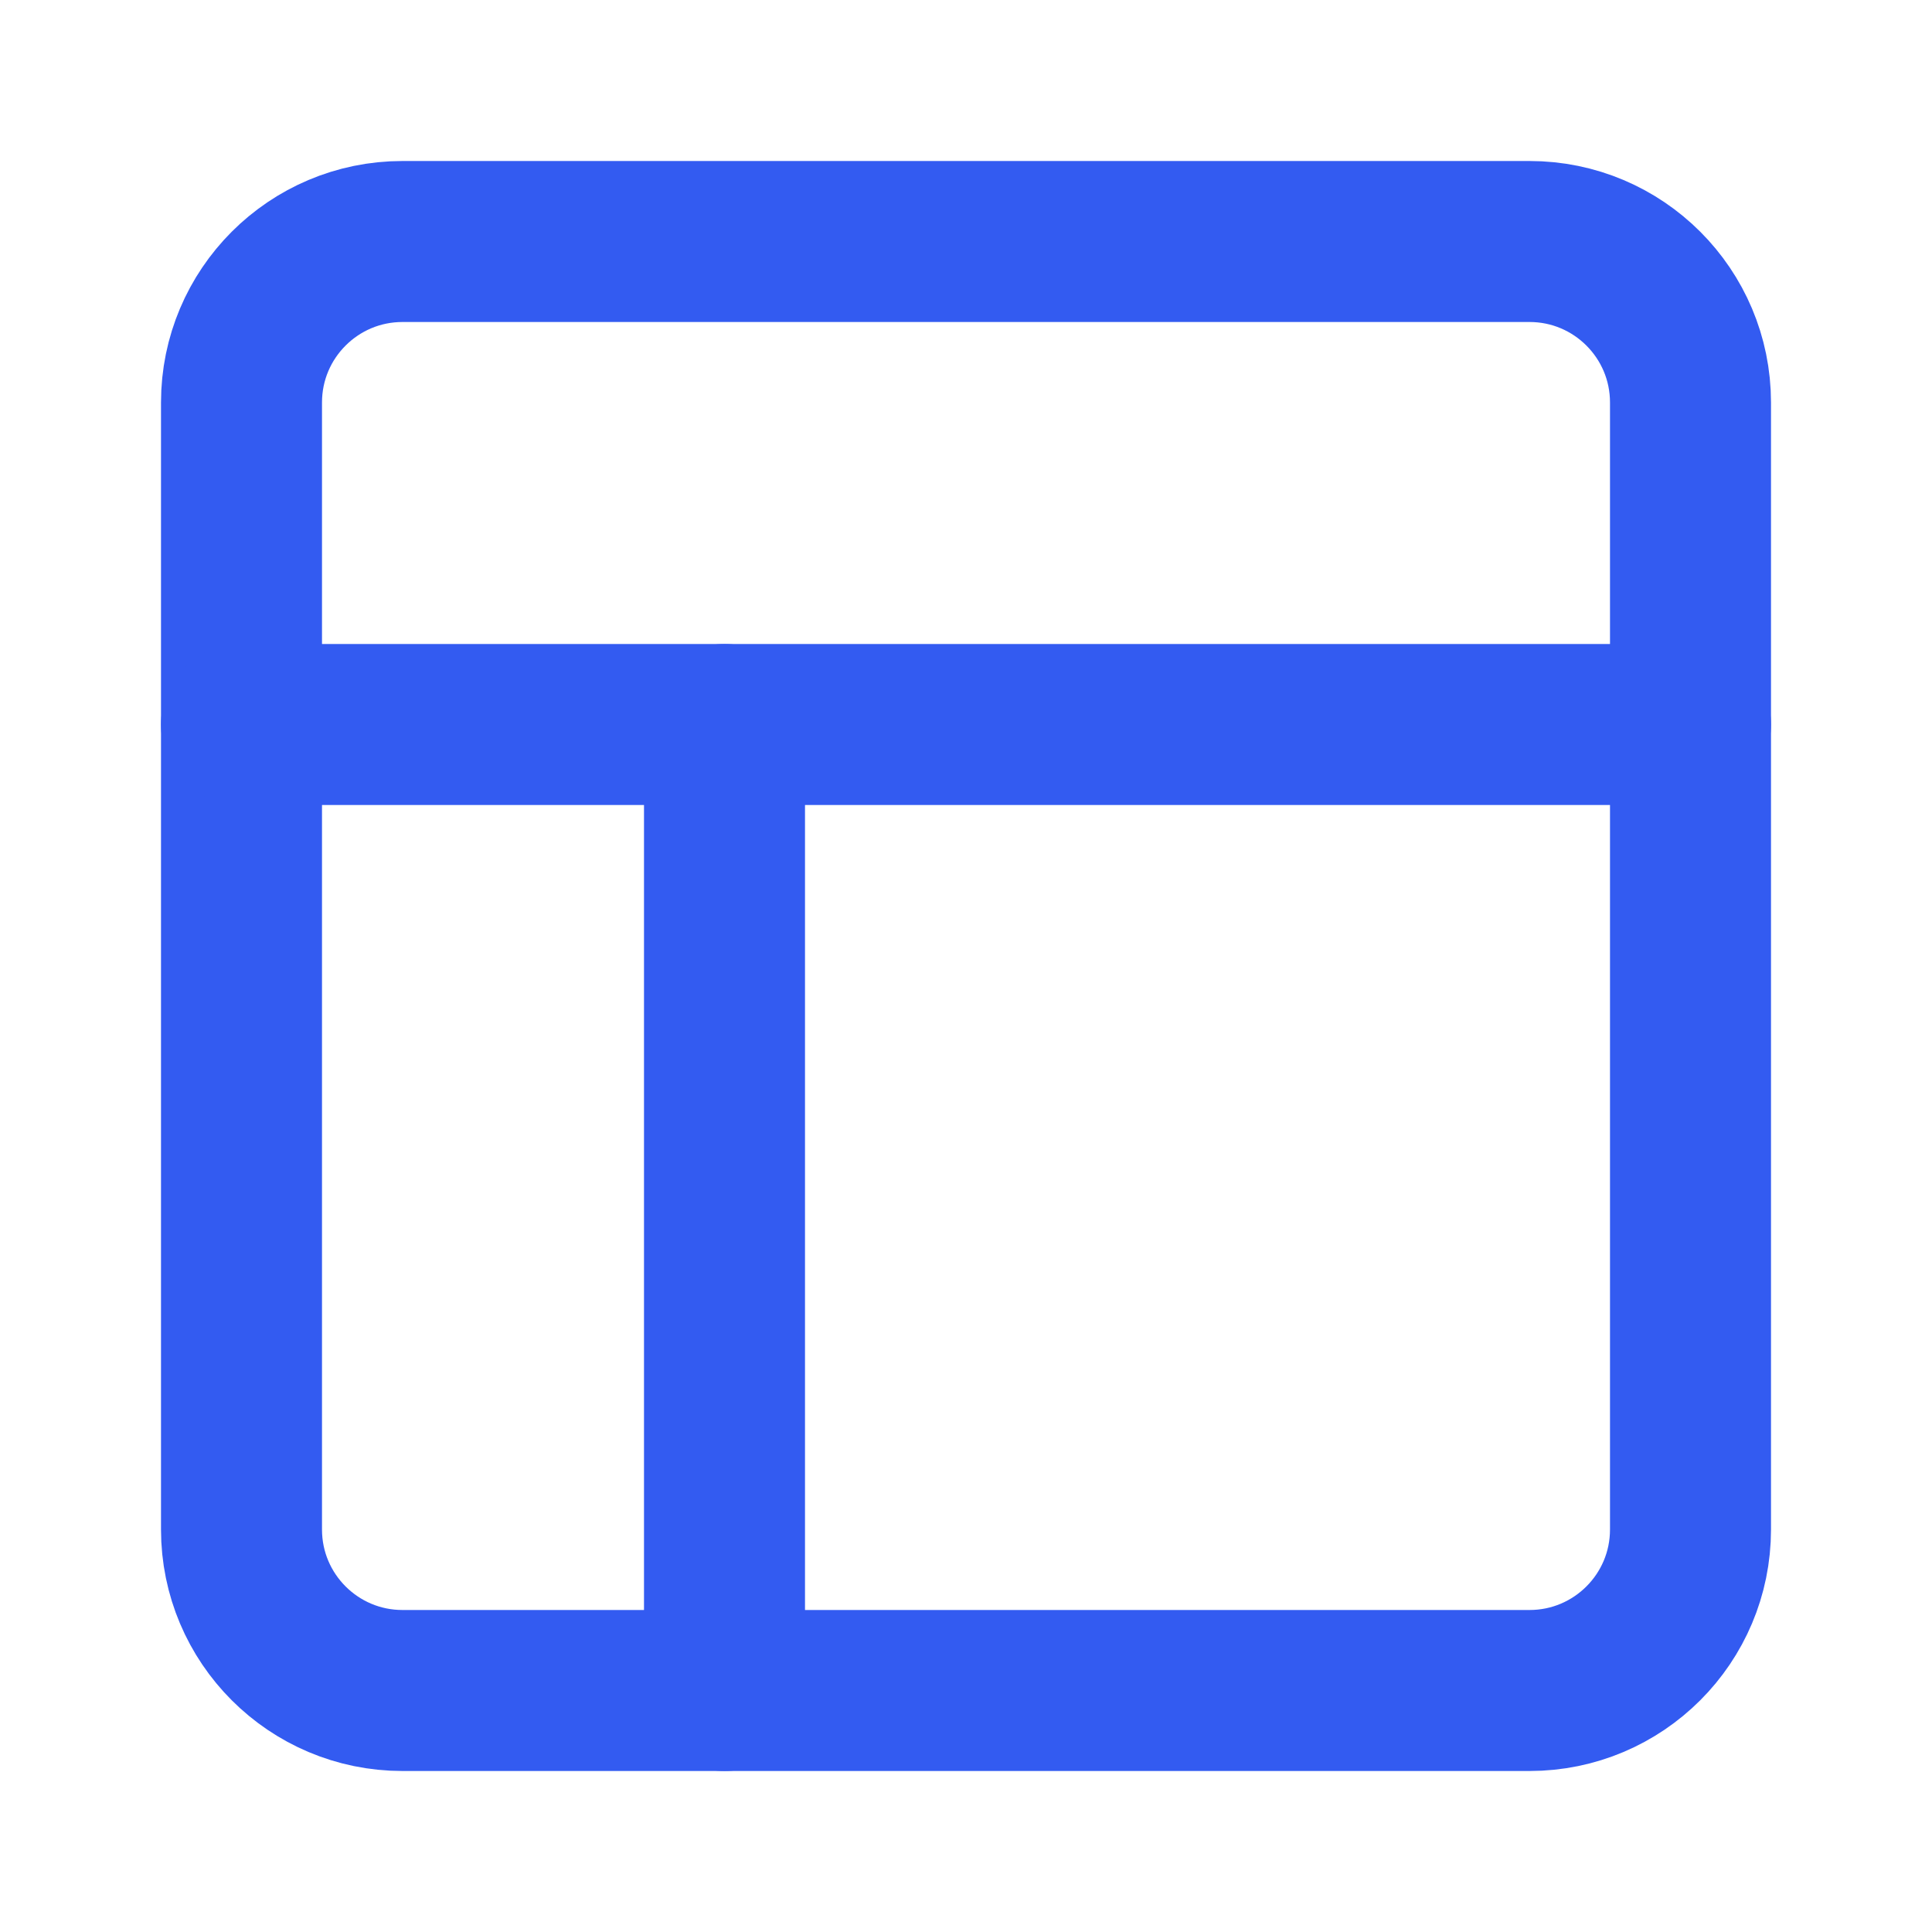
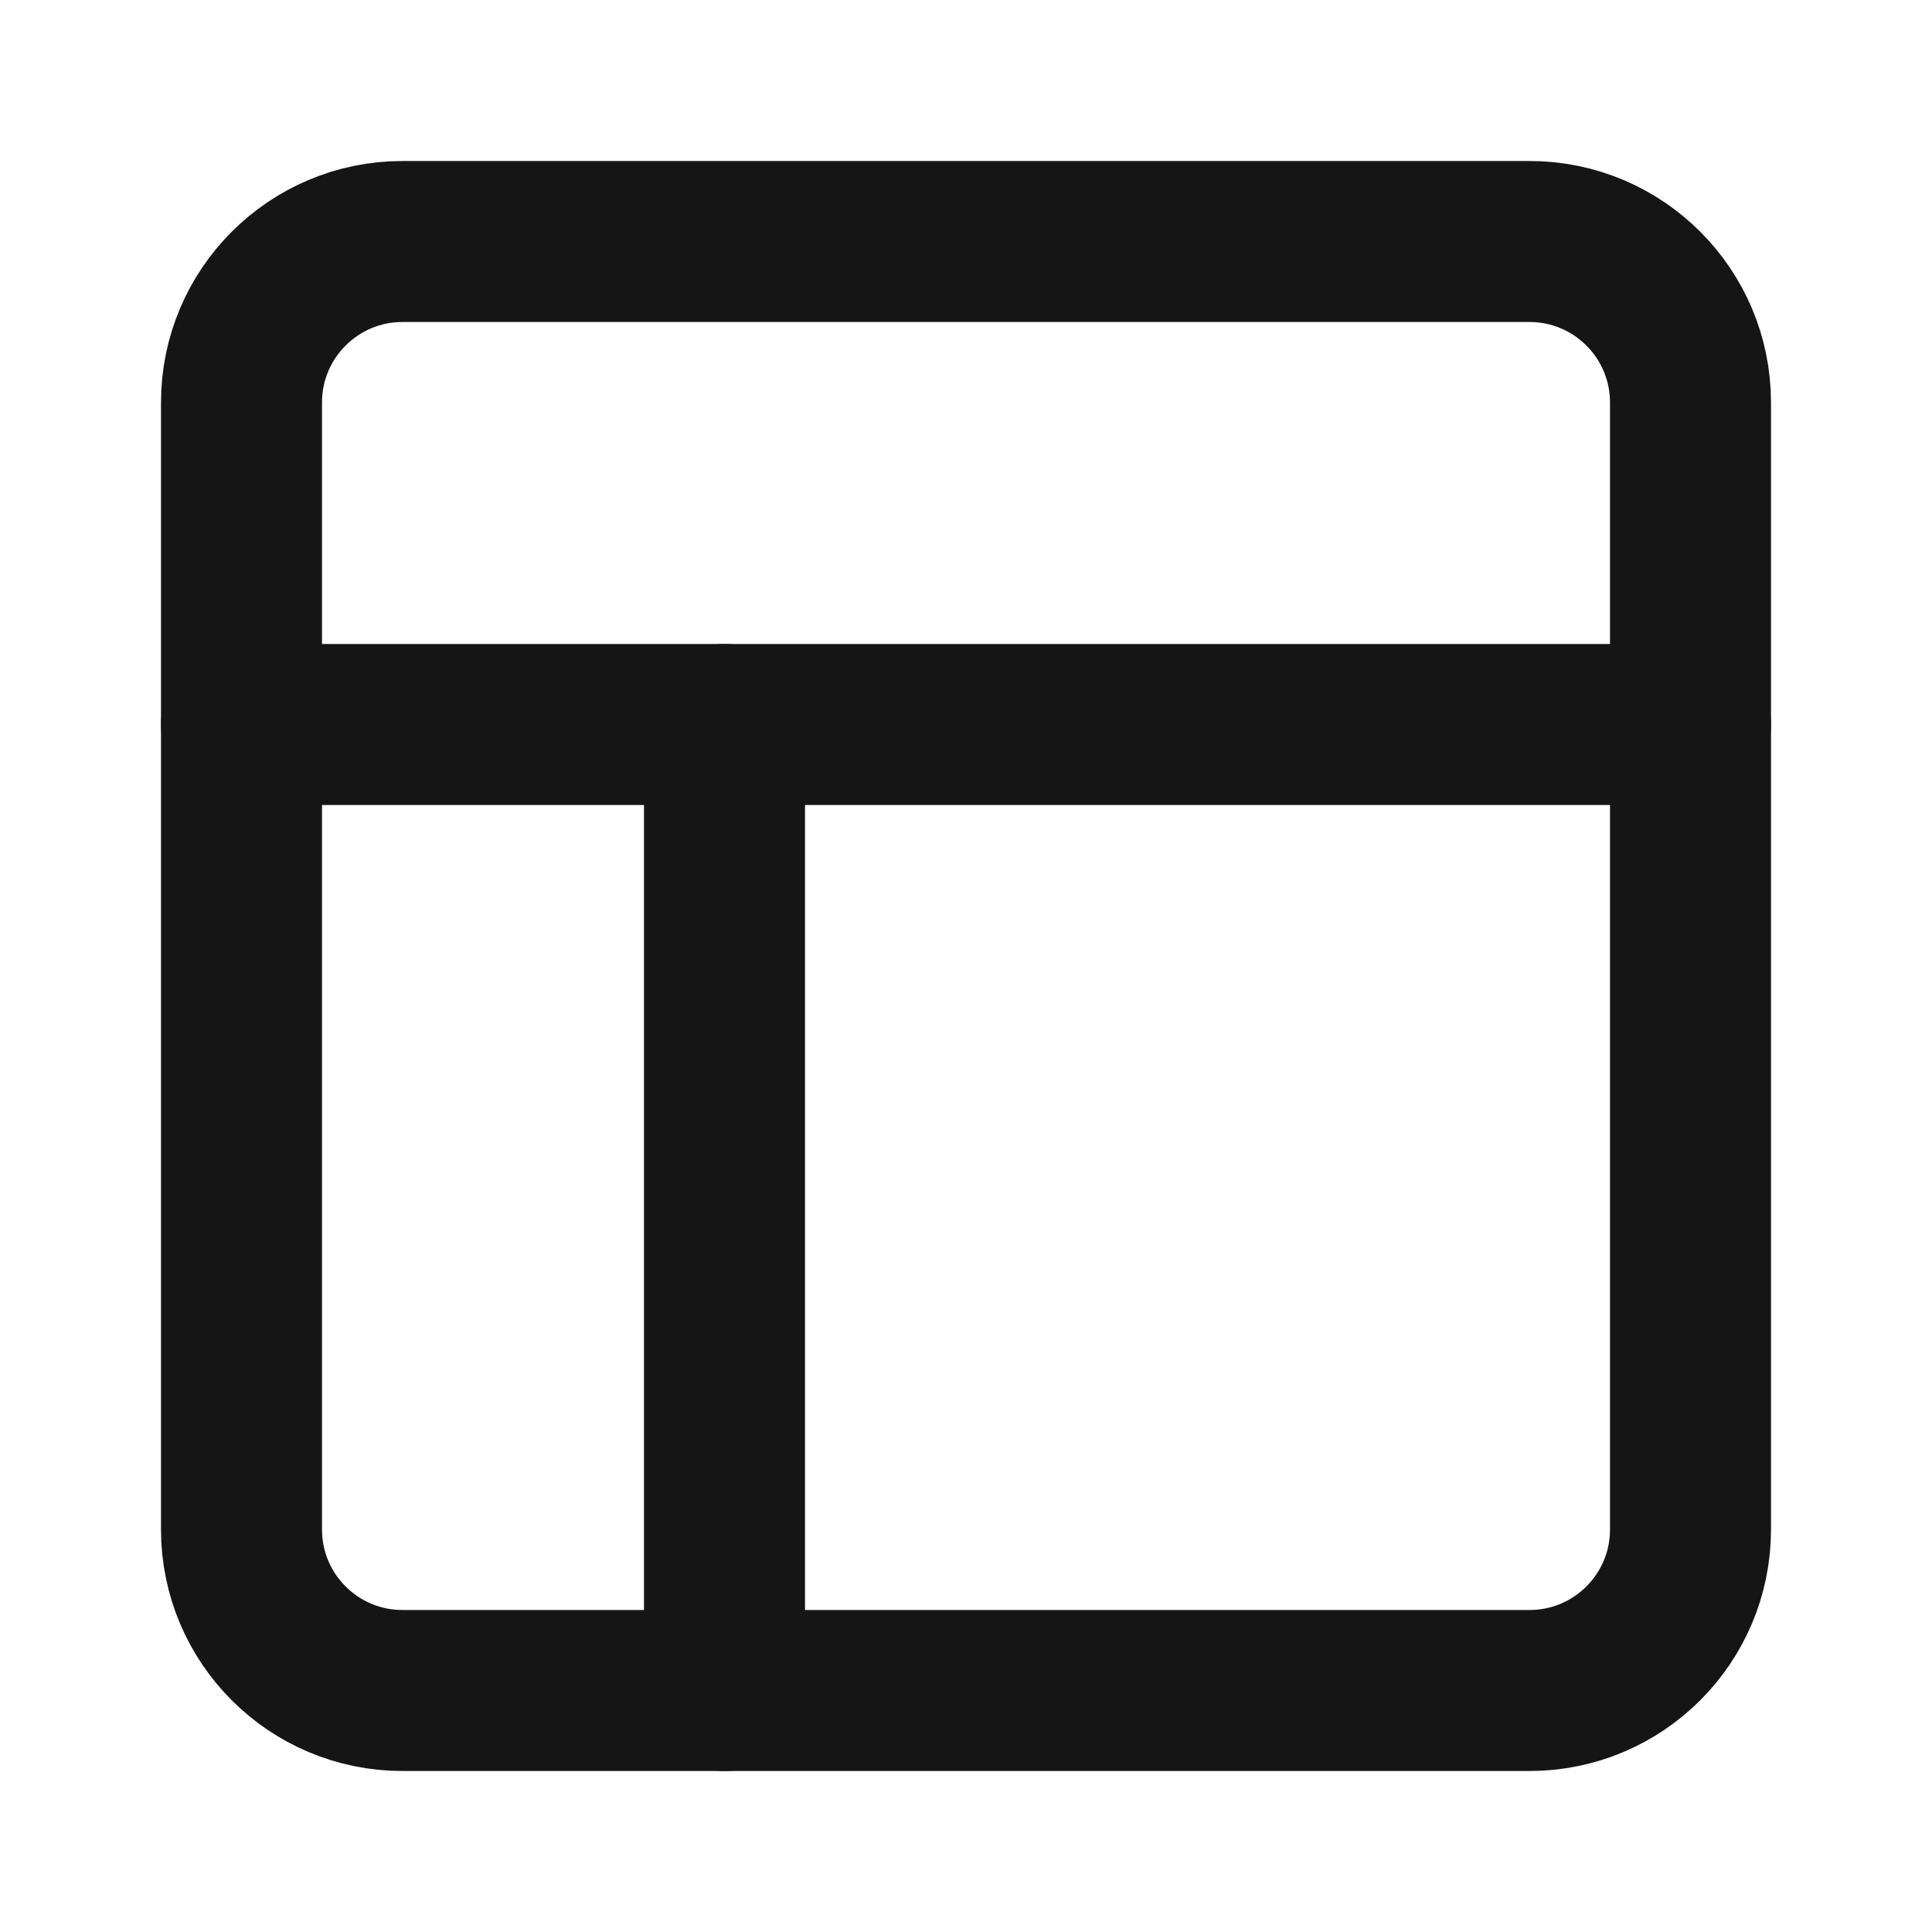
- <svg xmlns="http://www.w3.org/2000/svg" width="24" height="24" viewBox="0 0 24 24" fill="none" stroke="#335bf1" stroke-width="2" stroke-linecap="round" stroke-linejoin="round" class="feather feather-layout">
+ <svg xmlns="http://www.w3.org/2000/svg" width="24" height="24" viewBox="0 0 24 24" fill="none" stroke="#151515" stroke-width="2" stroke-linecap="round" stroke-linejoin="round" class="feather feather-layout">
  <rect x="3" y="3" width="18" height="18" rx="2" ry="2" />
  <line x1="3" y1="9" x2="21" y2="9" />
  <line x1="9" y1="21" x2="9" y2="9" />
</svg>
